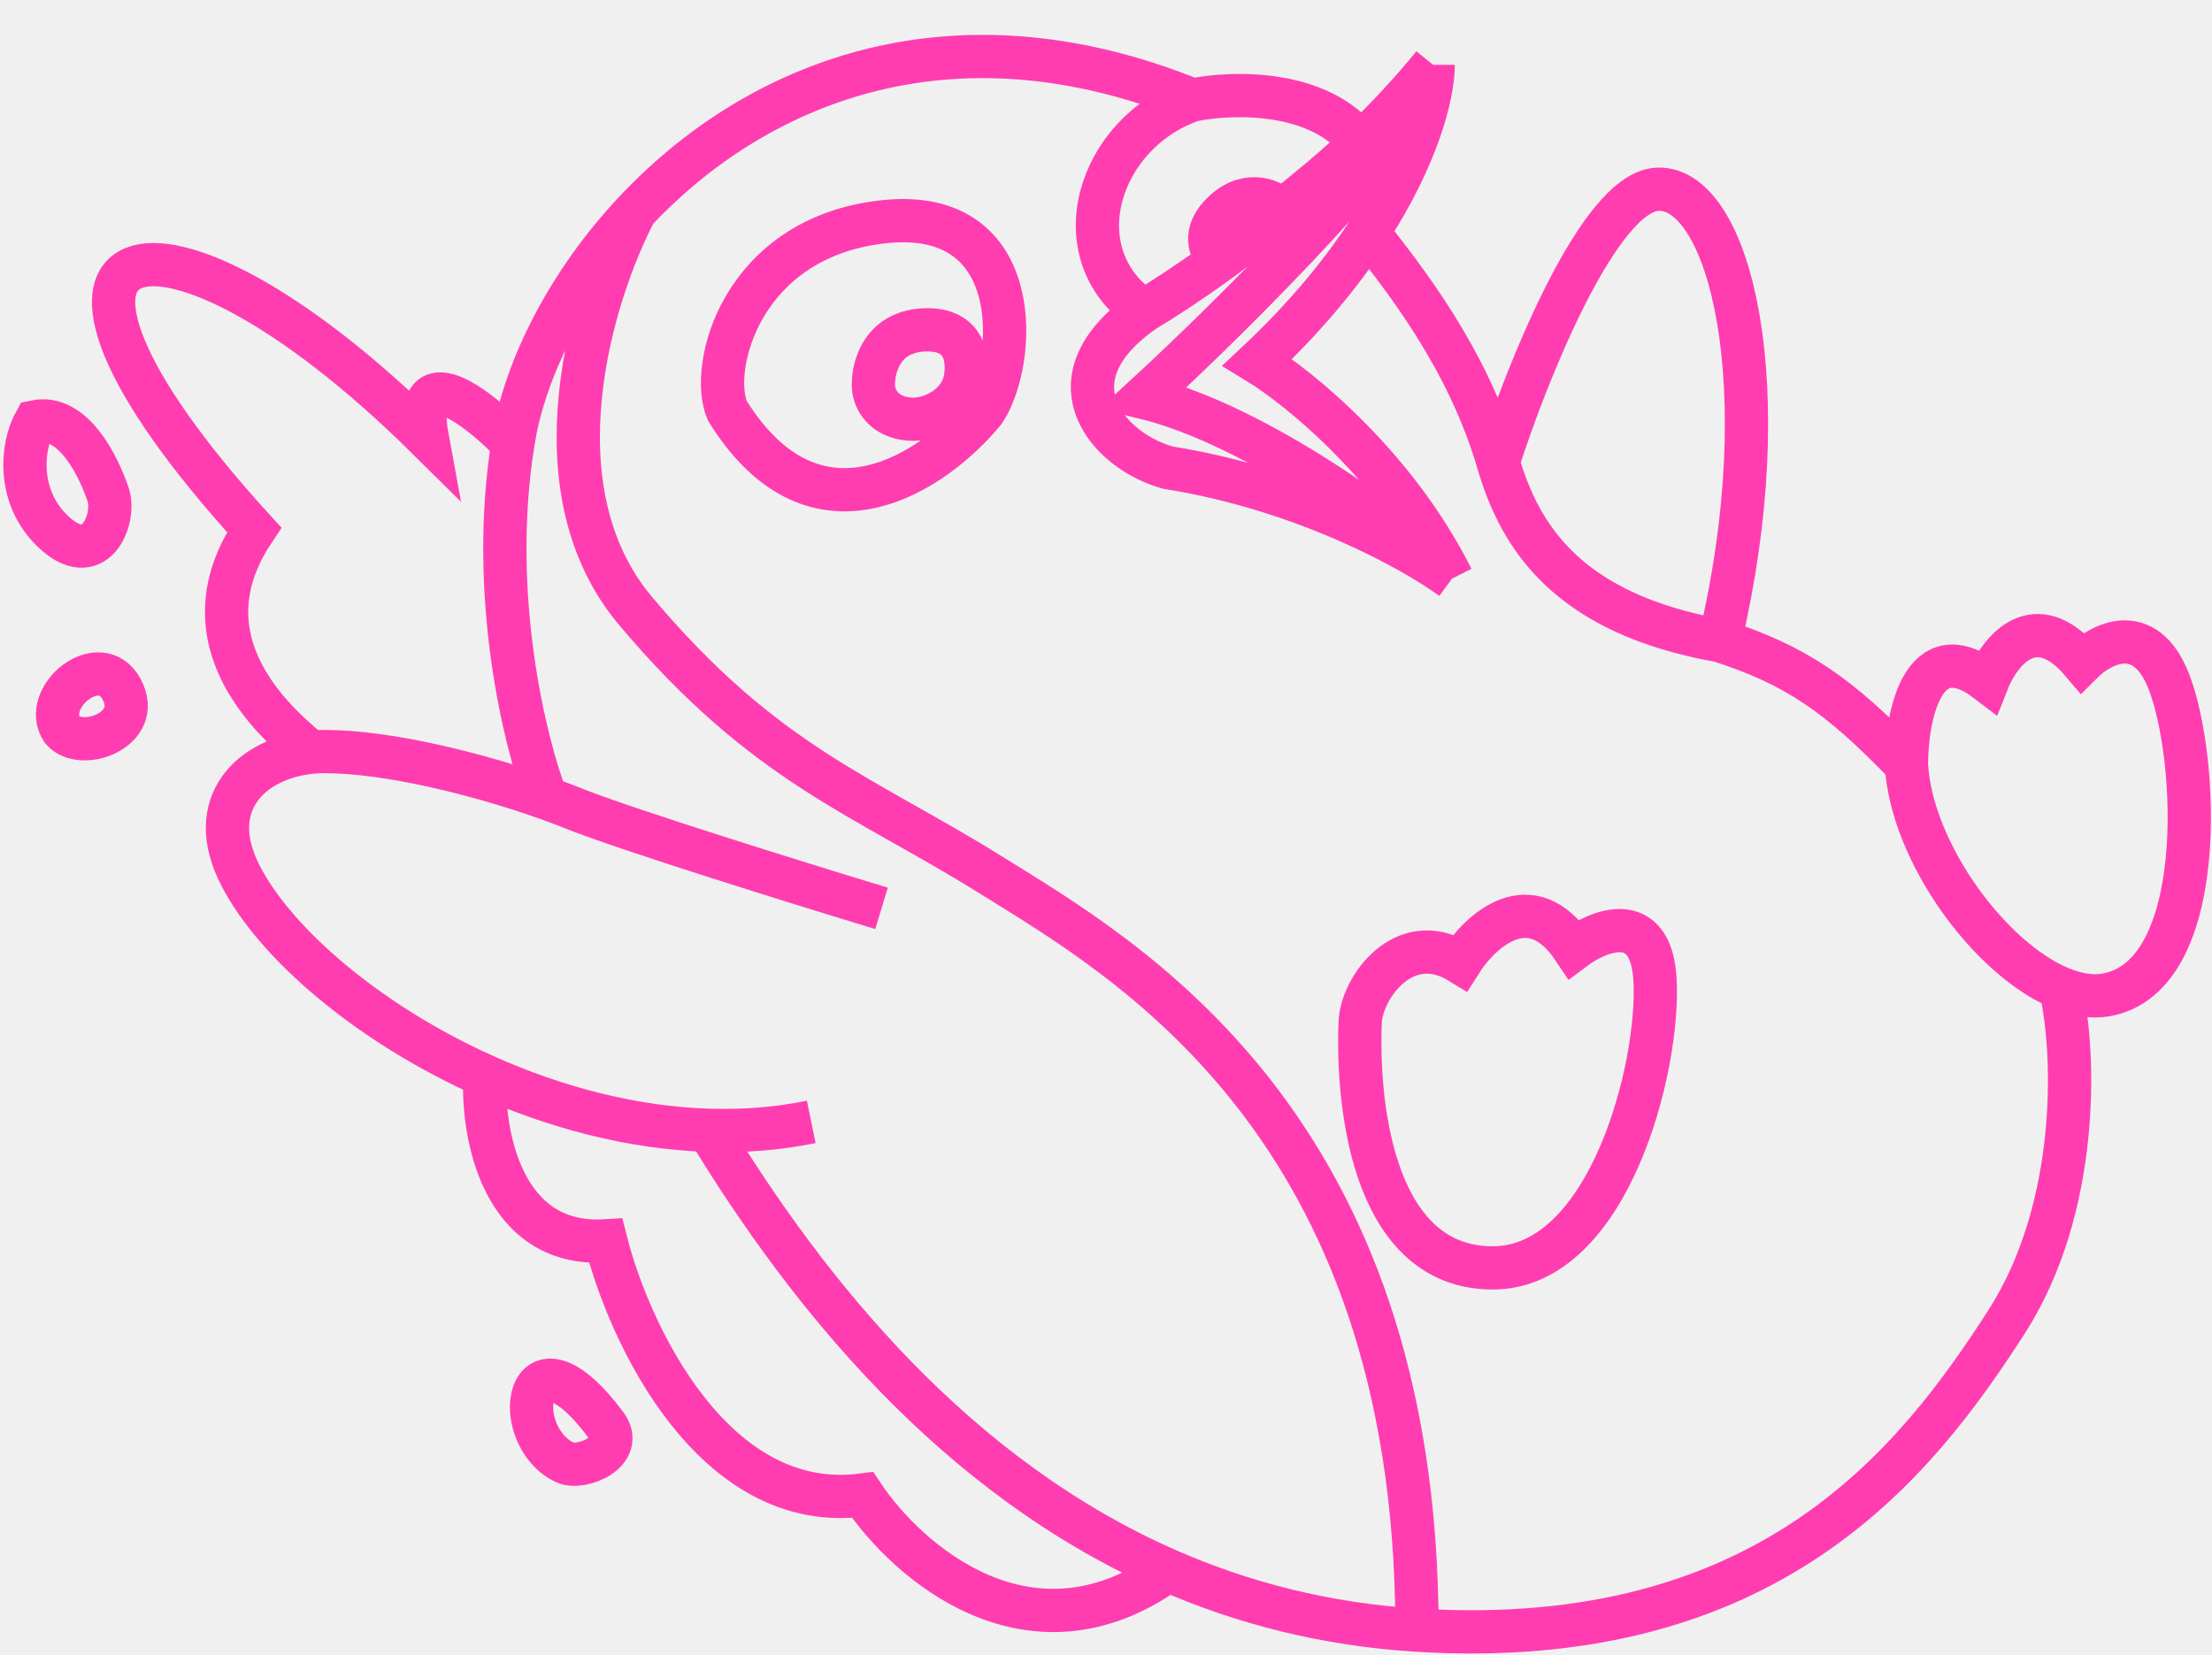
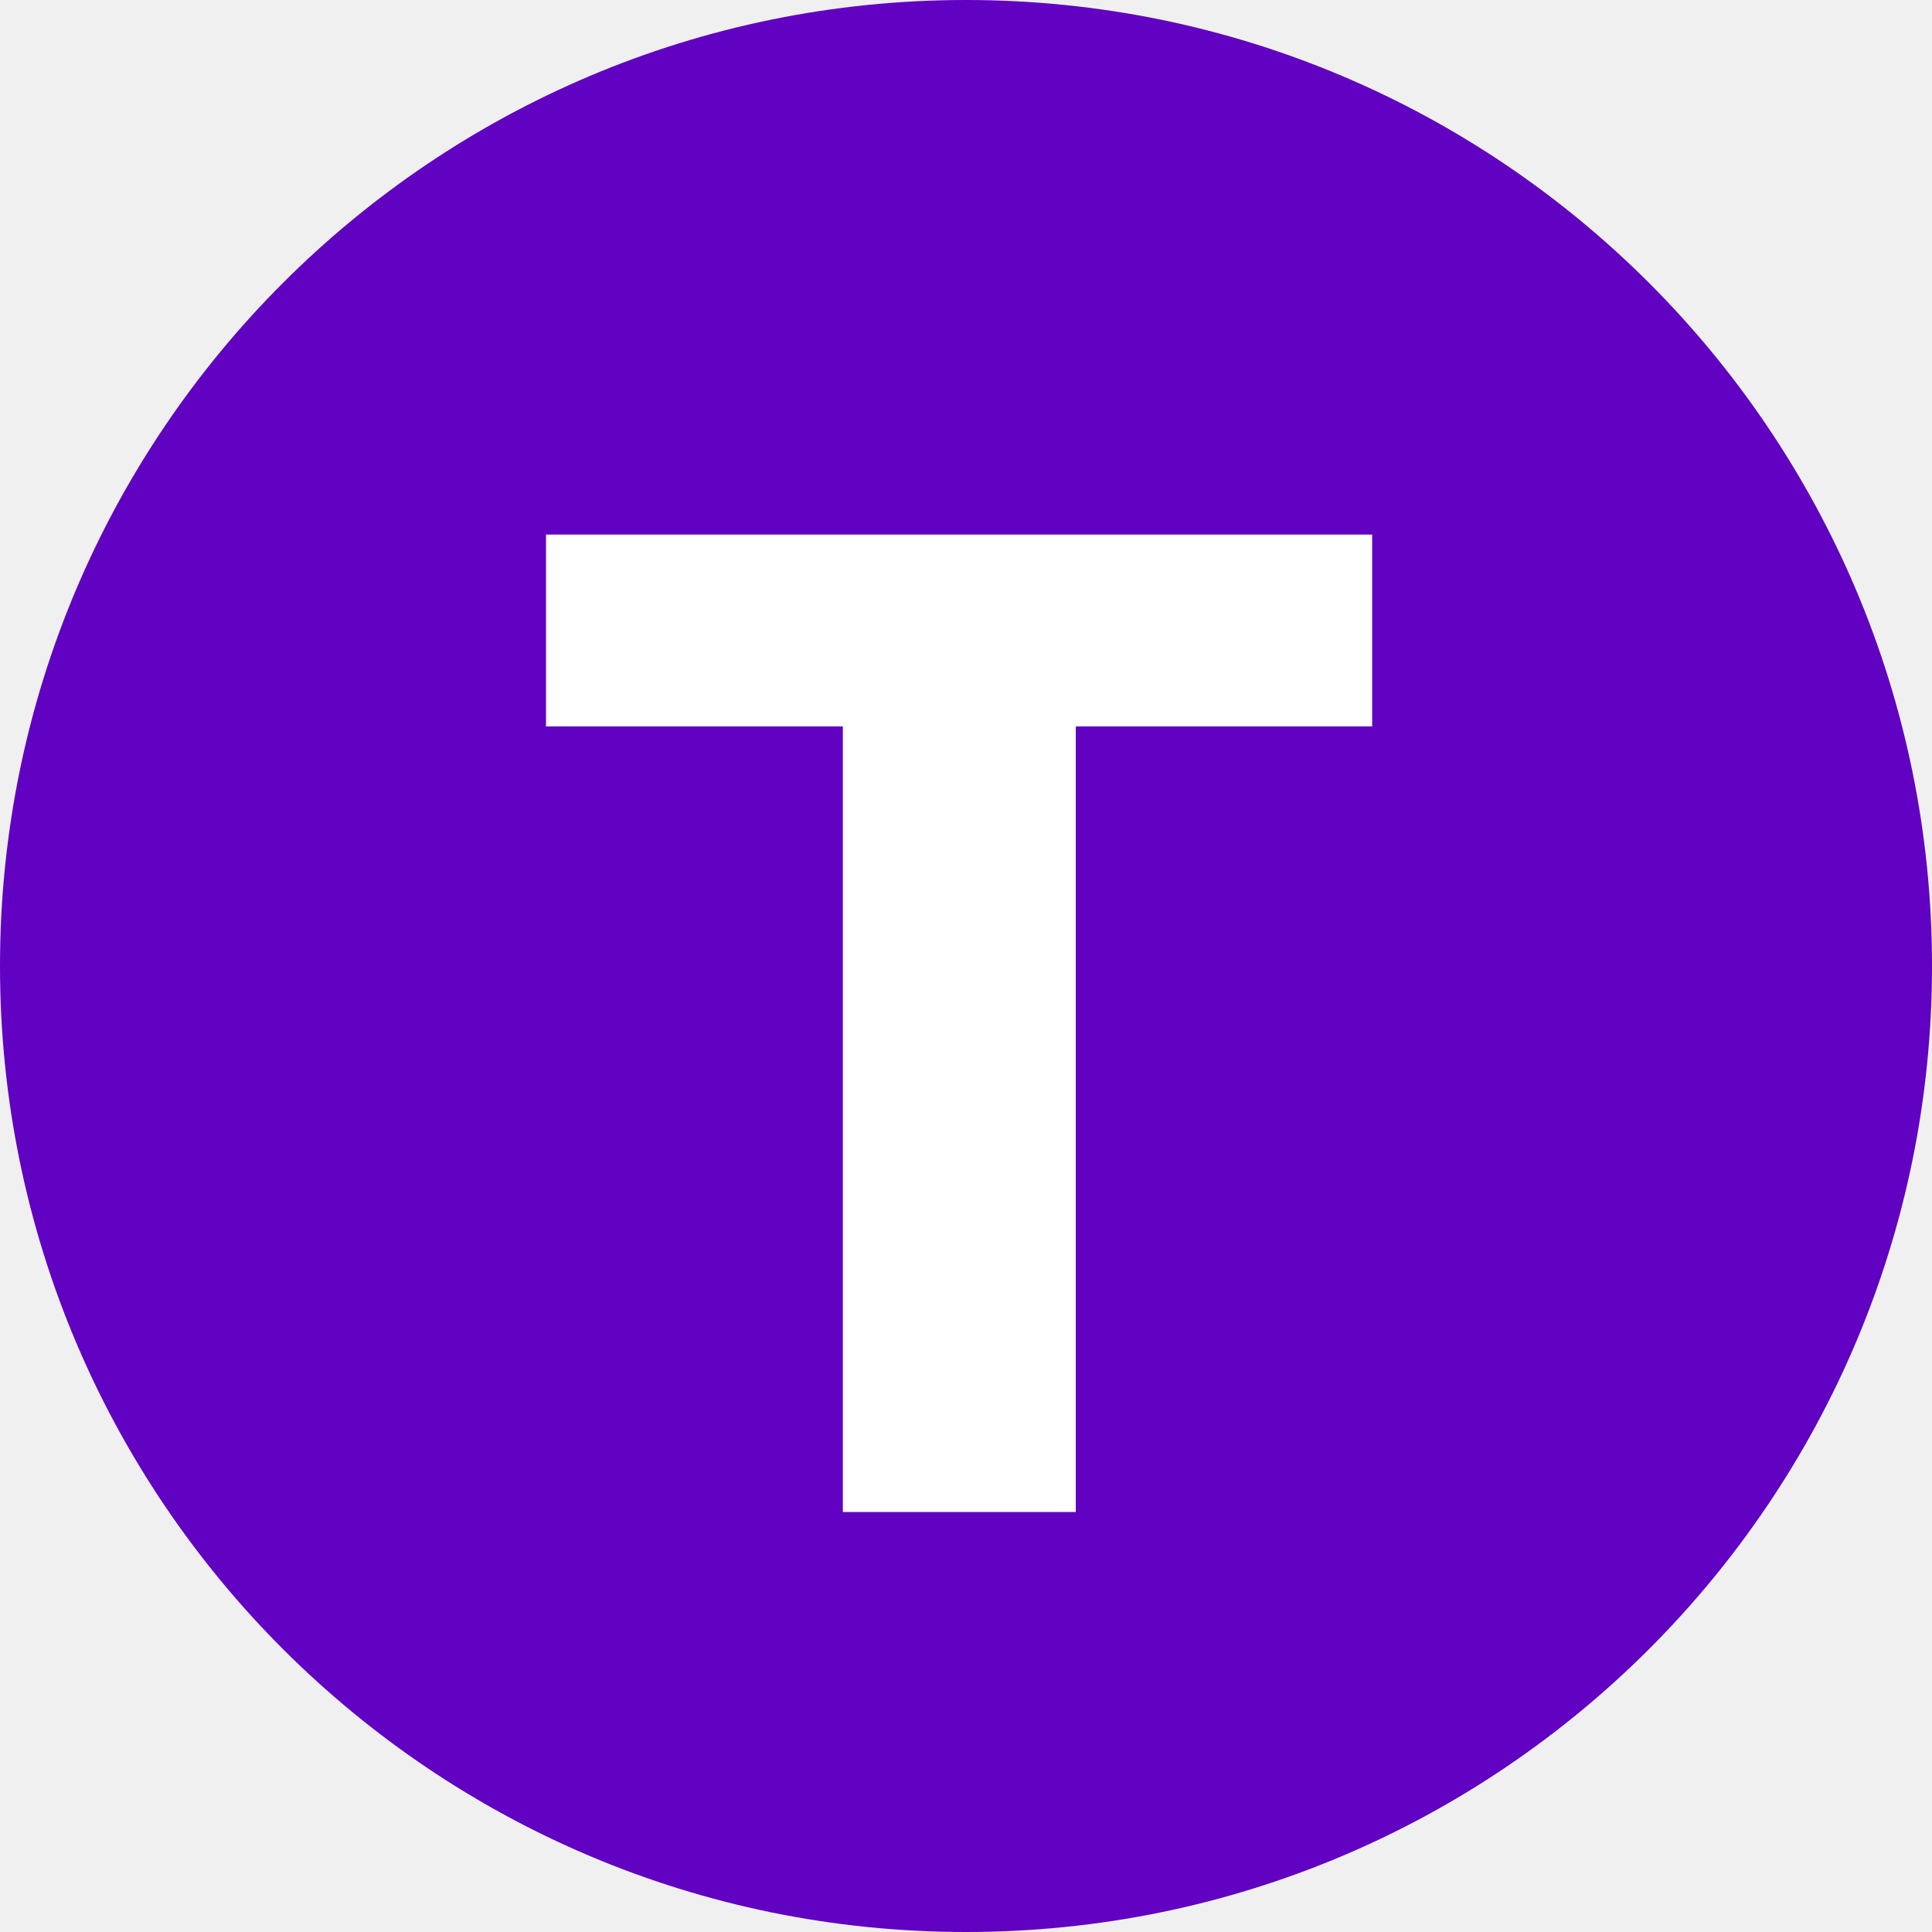
- <svg xmlns="http://www.w3.org/2000/svg" width="409" height="306" viewBox="0 0 409 306" fill="none">
-   <path d="M163 168C148.167 163.5 116 153.5 106 149.5C104.441 148.876 102.765 148.245 101 147.617M150 207.5C143.734 208.782 137.36 209.253 131 209.051M101 147.617C88.612 143.214 71.816 139 60 139C59.161 139 58.325 139.042 57.5 139.126M101 147.617C97.047 137.367 90.359 110.051 94.836 82M220.5 18.5C203 24.5 196 47 211.5 57.5M220.5 18.5C227.716 17 244.035 16.5 251.575 26.5M220.5 18.5C175.14 0.102 139.237 15.915 117.517 39M211.5 57.5C193.241 70.3 205 83.5 216 86.5C241.2 90.5 261.5 101.833 268.5 107M211.5 57.5C214.899 55.482 219.818 52.282 225.5 48.173M265 12C262.6 24 228.333 58 211.5 73.5C232.7 78.7 258.333 98 268.5 107M265 12C260.899 17.055 256.318 21.926 251.575 26.5M265 12C265 17.355 262.205 28.844 252.95 43M268.5 107C258.1 86.2 240.167 71.667 232.5 67C241.451 58.6 248.091 50.432 252.95 43M225.5 48.173C223.833 46.615 222 43 226.5 39C231 35 235.667 37.246 237 39M225.5 48.173C228.943 45.683 233.166 42.097 237 39M237 39C241.96 34.993 246.606 31.291 251.575 26.5M252.95 43C259.634 51.5 271.4 66.3 277 85.5M277 85.5C281.083 99.5 290 113.5 318 118.5M277 85.5C282.333 68.833 295.7 35.4 306.5 35C320 34.5 329 72 318 118.5M318 118.5C332 123 340 128.5 352.5 141.5M352.5 141.5C352.5 132.5 355.5 116.8 367.5 126C369.667 120.5 376.2 112.1 385 122.5C388.5 119 396.6 114.8 401 126C406.5 140 408.5 180.5 389.5 184C386.87 184.484 383.976 184.006 381 182.776M352.5 141.5C353.476 157.77 368.019 177.413 381 182.776M381 182.776C383.833 195.017 384.5 223.5 371 244.5C354.182 270.661 327 305.5 262 301.5M262 301.5C262 207.5 207.5 177 183.5 162C159.5 147 141.5 141.5 117.517 113C98.331 90.2 109.523 54.167 117.517 39M262 301.5C245.089 300.459 229.803 296.481 216 290.442M131 209.051C116.681 208.595 102.436 204.724 89.666 199M131 209.051C149.496 239.421 176.749 273.267 216 290.442M117.517 39C105.001 52.303 97.194 68.022 95 81C94.944 81.333 94.889 81.667 94.836 82M94.836 82C88.391 75.333 76.2 65.8 79 81C29 31.5 -5 41 47 98C42 105.5 35 121 57.5 139.126M57.5 139.126C46.638 140.23 37.53 148.524 44.5 162C51.037 174.638 68.284 189.416 89.666 199M89.666 199C89.111 209.667 92.8 230.7 112 229.5C116.334 246.667 131.9 280.1 159.5 276.5C167.667 288.794 190.4 308.795 216 290.442M134.5 76C131 68 137.1 43.8 163.5 41C189.9 38.2 188 67 182 76C173.015 87 150.937 102.4 134.5 76ZM161.5 71.5C161.333 68 163.1 61 171.5 61C178.5 61 179.083 66.5 178.5 70C177.706 74.763 172.5 77.909 168 77.5C163.5 77.091 161.619 74 161.5 71.5ZM251.5 189C251.747 182.776 259.6 171.6 270 178C273.667 172.167 283 163.5 291 175.5C295.667 172 305.2 168.2 306 181C307 197 297.574 234.5 276 234.5C254.426 234.5 250.834 205.833 251.5 189ZM11.5 135C15 139.126 26.5 135 22.5 127.5C18.5 120 7.5 129 11.5 135ZM6.5 78C4 82.5 3.1 91.6 9.5 98C17.5 106 21.5 96 20 91.5C18.232 86.197 13.5 76.5 6.5 78ZM104.5 270.5C94 265.642 97 243.5 112 263.5C115.75 268.5 107.5 271.888 104.5 270.5Z" stroke="#FF3DB0" stroke-width="8" />
+ <svg xmlns="http://www.w3.org/2000/svg" width="23" height="23" viewBox="0 0 23 23" fill="none">
+   <circle cx="11.5" cy="11.5" r="11.5" fill="#6101C1" />
+   <path d="M6.5 8.648V6.364H16.335V8.648H12.807V18H10.034V8.648H6.5Z" fill="white" />
</svg>
